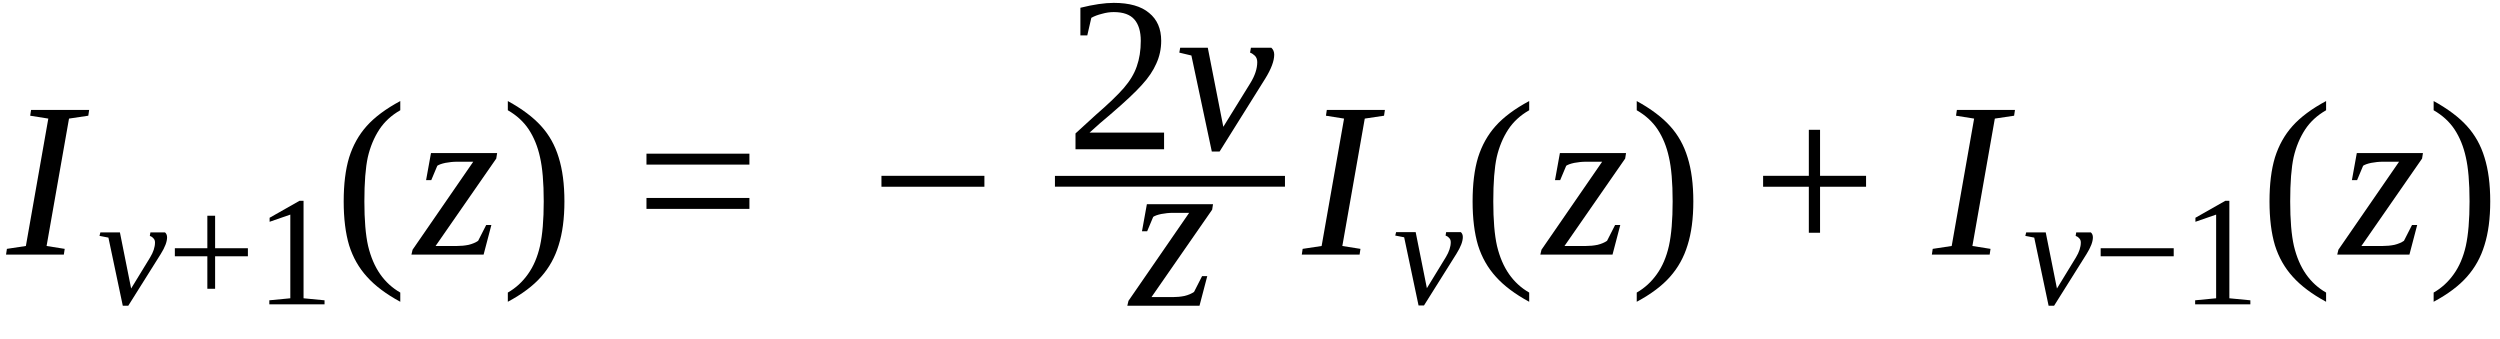
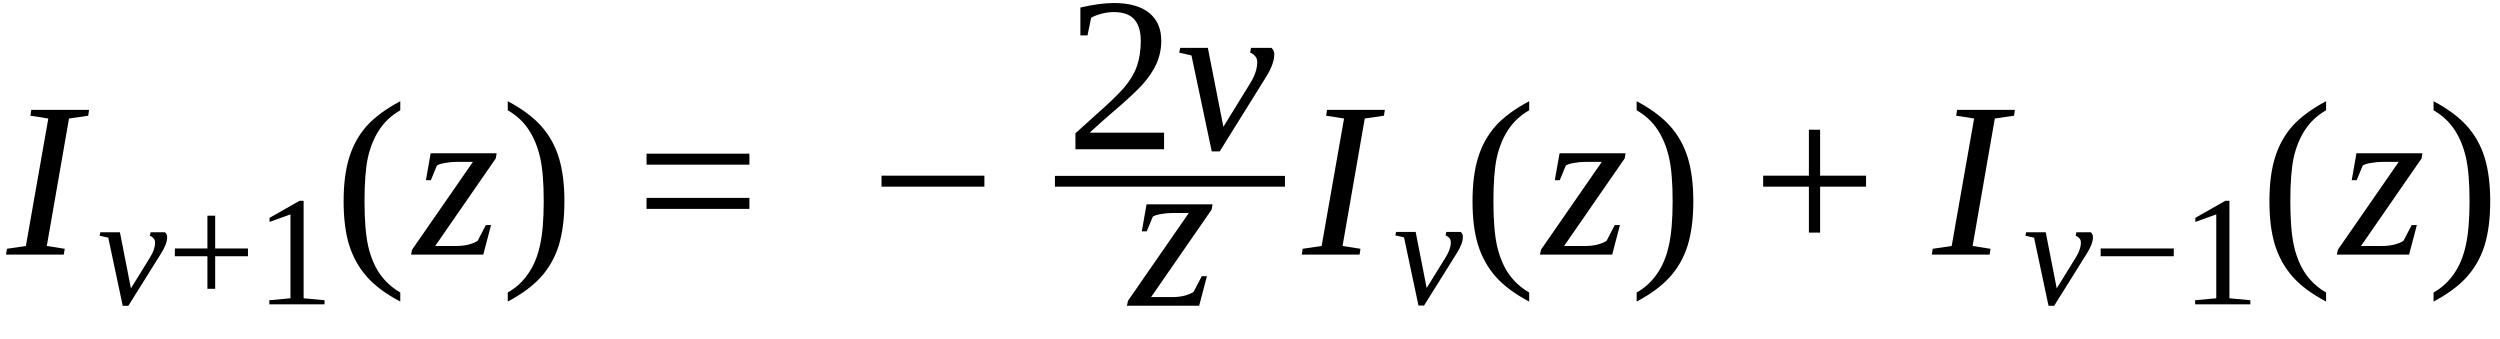
- <svg xmlns="http://www.w3.org/2000/svg" height="18.374pt" width="135.835pt" viewBox="0 -13.834 135.835 18.374">
-   <text font-size="12" text-anchor="middle" y="0" x="2.373" font-family="Times New Roman" font-style="italic" fill="black">I</text>
-   <g transform="translate(5.296875, 2.700996)">
-     <text font-size="8.52" text-anchor="middle" y="0" x="1.891" font-family="Times New Roman" font-style="italic" fill="black">ν</text>
-     <g transform="translate(3.781582, -2.828906)">
-       <text font-size="8.52" text-anchor="middle" y="2.829" x="2.402" font-family="Times New Roman" fill="black">+</text>
+ <svg xmlns="http://www.w3.org/2000/svg" height="24.498pt" width="181.114pt" viewBox="0 -18.445 181.114 24.498">
+   <text font-size="16" text-anchor="middle" y="0" x="3.164" font-family="Times New Roman" font-style="italic" fill="black">I</text>
+   <g transform="translate(7.0625, 3.601328)">
+     <text font-size="11.36" text-anchor="middle" y="0" x="2.521" font-family="Times New Roman" font-style="italic" fill="black">ν</text>
+     <g transform="translate(5.042109, -3.771875)">
+       <text font-size="11.36" text-anchor="middle" y="3.772" x="3.203" font-family="Times New Roman" fill="black">+</text>
    </g>
-     <g transform="translate(8.586562, 0)">
-       <text font-size="8.52" text-anchor="middle" y="0" x="2.13" font-family="Times New Roman" fill="black">1</text>
+     <g transform="translate(11.44875, 0)">
+       <text font-size="11.36" text-anchor="middle" y="0" x="2.84" font-family="Times New Roman" fill="black">1</text>
    </g>
  </g>
-   <g transform="translate(18.14344, 0)">
-     <g transform="translate(0, -3.984375)">
-       <text font-size="12.013" transform="scale(0.998927, 1)" text-anchor="middle" y="3.982" x="2" font-family="Times New Roman" fill="black">(</text>
+   <g transform="translate(24.19125, 0)">
+     <g transform="translate(0, -5.3125)">
+       <text font-size="16.017" transform="scale(0.998927, 1)" text-anchor="middle" y="5.309" x="2.667" font-family="Times New Roman" fill="black">(</text>
    </g>
-     <g transform="translate(3.996094, 0)">
-       <text font-size="12" text-anchor="middle" y="0" x="2.692" font-family="Times New Roman" font-style="italic" fill="black">z</text>
+     <g transform="translate(5.328125, 0)">
+       <text font-size="16" text-anchor="middle" y="0" x="3.559" font-family="Times New Roman" font-style="italic" fill="black">z</text>
    </g>
-     <g transform="translate(9.058594, -3.984375)">
-       <text font-size="12.013" transform="scale(0.998927, 1)" text-anchor="middle" y="3.982" x="2" font-family="Times New Roman" fill="black">)</text>
+     <g transform="translate(12.07812, -5.3125)">
+       <text font-size="16.017" transform="scale(0.998927, 1)" text-anchor="middle" y="5.309" x="2.667" font-family="Times New Roman" fill="black">)</text>
    </g>
  </g>
-   <g transform="translate(34.53146, -3.984375)">
-     <text font-size="12" text-anchor="middle" y="3.984" x="3.384" font-family="Times New Roman" fill="black">=</text>
+   <g transform="translate(46.04195, -5.3125)">
+     <text font-size="16" text-anchor="middle" y="5.312" x="4.512" font-family="Times New Roman" fill="black">=</text>
  </g>
-   <g transform="translate(47.29904, -3.984375)">
-     <text font-size="12" text-anchor="middle" y="3.984" x="3.384" font-family="Times New Roman" fill="black">−</text>
+   <g transform="translate(63.06538, -5.3125)">
+     <text font-size="16" text-anchor="middle" y="5.312" x="4.512" font-family="Times New Roman" fill="black">−</text>
  </g>
-   <g transform="translate(57.31922, -3.984375)">
-     <g transform="translate(0.585938, -1.740234)">
-       <text font-size="12" text-anchor="middle" y="0" x="3" font-family="Times New Roman" fill="black">2</text>
-       <g transform="translate(6, 0)">
-         <text font-size="12" text-anchor="middle" y="0" x="2.663" font-family="Times New Roman" font-style="italic" fill="black">ν</text>
+   <g transform="translate(76.42562, -5.3125)">
+     <g transform="translate(0.78125, -2.320312)">
+       <text font-size="16" text-anchor="middle" y="0" x="4" font-family="Times New Roman" fill="black">2</text>
+       <g transform="translate(8, 0)">
+         <text font-size="16" text-anchor="middle" y="0" x="3.551" font-family="Times New Roman" font-style="italic" fill="black">ν</text>
      </g>
    </g>
-     <g transform="translate(3.717773, 6.761719)">
-       <text font-size="12" text-anchor="middle" y="0" x="2.692" font-family="Times New Roman" font-style="italic" fill="black">z</text>
+     <g transform="translate(4.957031, 9.015625)">
+       <text font-size="16" text-anchor="middle" y="0" x="3.559" font-family="Times New Roman" font-style="italic" fill="black">z</text>
    </g>
-     <line y2="0" stroke-width="0.586" x2="12.498" stroke="black" stroke-linecap="butt" stroke-dasharray="none" y1="0" x1="0" fill="none" />
+     <line y2="0" stroke-width="0.781" x2="16.664" stroke="black" stroke-linecap="butt" stroke-dasharray="none" y1="0" x1="0" fill="none" />
  </g>
-   <g transform="translate(70.4032, 0)">
-     <text font-size="12" text-anchor="middle" y="0" x="2.373" font-family="Times New Roman" font-style="italic" fill="black">I</text>
-     <g transform="translate(5.296875, 2.683594)">
-       <text font-size="8.52" text-anchor="middle" y="0" x="1.891" font-family="Times New Roman" font-style="italic" fill="black">ν</text>
+   <g transform="translate(93.87094, 0)">
+     <text font-size="16" text-anchor="middle" y="0" x="3.164" font-family="Times New Roman" font-style="italic" fill="black">I</text>
+     <g transform="translate(7.0625, 3.578125)">
+       <text font-size="11.36" text-anchor="middle" y="0" x="2.521" font-family="Times New Roman" font-style="italic" fill="black">ν</text>
    </g>
  </g>
-   <g transform="translate(79.48166, 0)">
-     <g transform="translate(0, -3.984375)">
-       <text font-size="12.013" transform="scale(0.998927, 1)" text-anchor="middle" y="3.982" x="2" font-family="Times New Roman" fill="black">(</text>
+   <g transform="translate(105.9755, 0)">
+     <g transform="translate(0, -5.3125)">
+       <text font-size="16.017" transform="scale(0.998927, 1)" text-anchor="middle" y="5.309" x="2.667" font-family="Times New Roman" fill="black">(</text>
    </g>
-     <g transform="translate(3.996094, 0)">
-       <text font-size="12" text-anchor="middle" y="0" x="2.692" font-family="Times New Roman" font-style="italic" fill="black">z</text>
+     <g transform="translate(5.328125, 0)">
+       <text font-size="16" text-anchor="middle" y="0" x="3.559" font-family="Times New Roman" font-style="italic" fill="black">z</text>
    </g>
-     <g transform="translate(9.058594, -3.984375)">
-       <text font-size="12.013" transform="scale(0.998927, 1)" text-anchor="middle" y="3.982" x="2" font-family="Times New Roman" fill="black">)</text>
+     <g transform="translate(12.07812, -5.3125)">
+       <text font-size="16.017" transform="scale(0.998927, 1)" text-anchor="middle" y="5.309" x="2.667" font-family="Times New Roman" fill="black">)</text>
    </g>
  </g>
-   <g transform="translate(95.20301, -3.984375)">
-     <text font-size="12" text-anchor="middle" y="3.984" x="3.384" font-family="Times New Roman" fill="black">+</text>
+   <g transform="translate(126.9373, -5.3125)">
+     <text font-size="16" text-anchor="middle" y="5.312" x="4.512" font-family="Times New Roman" fill="black">+</text>
  </g>
-   <g transform="translate(104.6373, 0)">
-     <text font-size="12" text-anchor="middle" y="0" x="2.373" font-family="Times New Roman" font-style="italic" fill="black">I</text>
-     <g transform="translate(5.296875, 2.700996)">
-       <text font-size="8.52" text-anchor="middle" y="0" x="1.891" font-family="Times New Roman" font-style="italic" fill="black">ν</text>
-       <g transform="translate(3.781582, -2.828906)">
-         <text font-size="8.52" text-anchor="middle" y="2.829" x="2.402" font-family="Times New Roman" fill="black">−</text>
+   <g transform="translate(139.5163, 0)">
+     <text font-size="16" text-anchor="middle" y="0" x="3.164" font-family="Times New Roman" font-style="italic" fill="black">I</text>
+     <g transform="translate(7.0625, 3.601328)">
+       <text font-size="11.36" text-anchor="middle" y="0" x="2.521" font-family="Times New Roman" font-style="italic" fill="black">ν</text>
+       <g transform="translate(5.042109, -3.771875)">
+         <text font-size="11.36" text-anchor="middle" y="3.772" x="3.203" font-family="Times New Roman" fill="black">−</text>
      </g>
-       <g transform="translate(8.586562, 0)">
-         <text font-size="8.52" text-anchor="middle" y="0" x="2.13" font-family="Times New Roman" fill="black">1</text>
+       <g transform="translate(11.44875, 0)">
+         <text font-size="11.36" text-anchor="middle" y="0" x="2.84" font-family="Times New Roman" fill="black">1</text>
      </g>
    </g>
  </g>
-   <g transform="translate(122.7807, 0)">
-     <g transform="translate(0, -3.984375)">
-       <text font-size="12.013" transform="scale(0.998927, 1)" text-anchor="middle" y="3.982" x="2" font-family="Times New Roman" fill="black">(</text>
+   <g transform="translate(163.7076, 0)">
+     <g transform="translate(0, -5.3125)">
+       <text font-size="16.017" transform="scale(0.998927, 1)" text-anchor="middle" y="5.309" x="2.667" font-family="Times New Roman" fill="black">(</text>
    </g>
-     <g transform="translate(3.996094, 0)">
-       <text font-size="12" text-anchor="middle" y="0" x="2.692" font-family="Times New Roman" font-style="italic" fill="black">z</text>
+     <g transform="translate(5.328125, 0)">
+       <text font-size="16" text-anchor="middle" y="0" x="3.559" font-family="Times New Roman" font-style="italic" fill="black">z</text>
    </g>
-     <g transform="translate(9.058594, -3.984375)">
-       <text font-size="12.013" transform="scale(0.998927, 1)" text-anchor="middle" y="3.982" x="2" font-family="Times New Roman" fill="black">)</text>
+     <g transform="translate(12.07812, -5.3125)">
+       <text font-size="16.017" transform="scale(0.998927, 1)" text-anchor="middle" y="5.309" x="2.667" font-family="Times New Roman" fill="black">)</text>
    </g>
  </g>
</svg>
